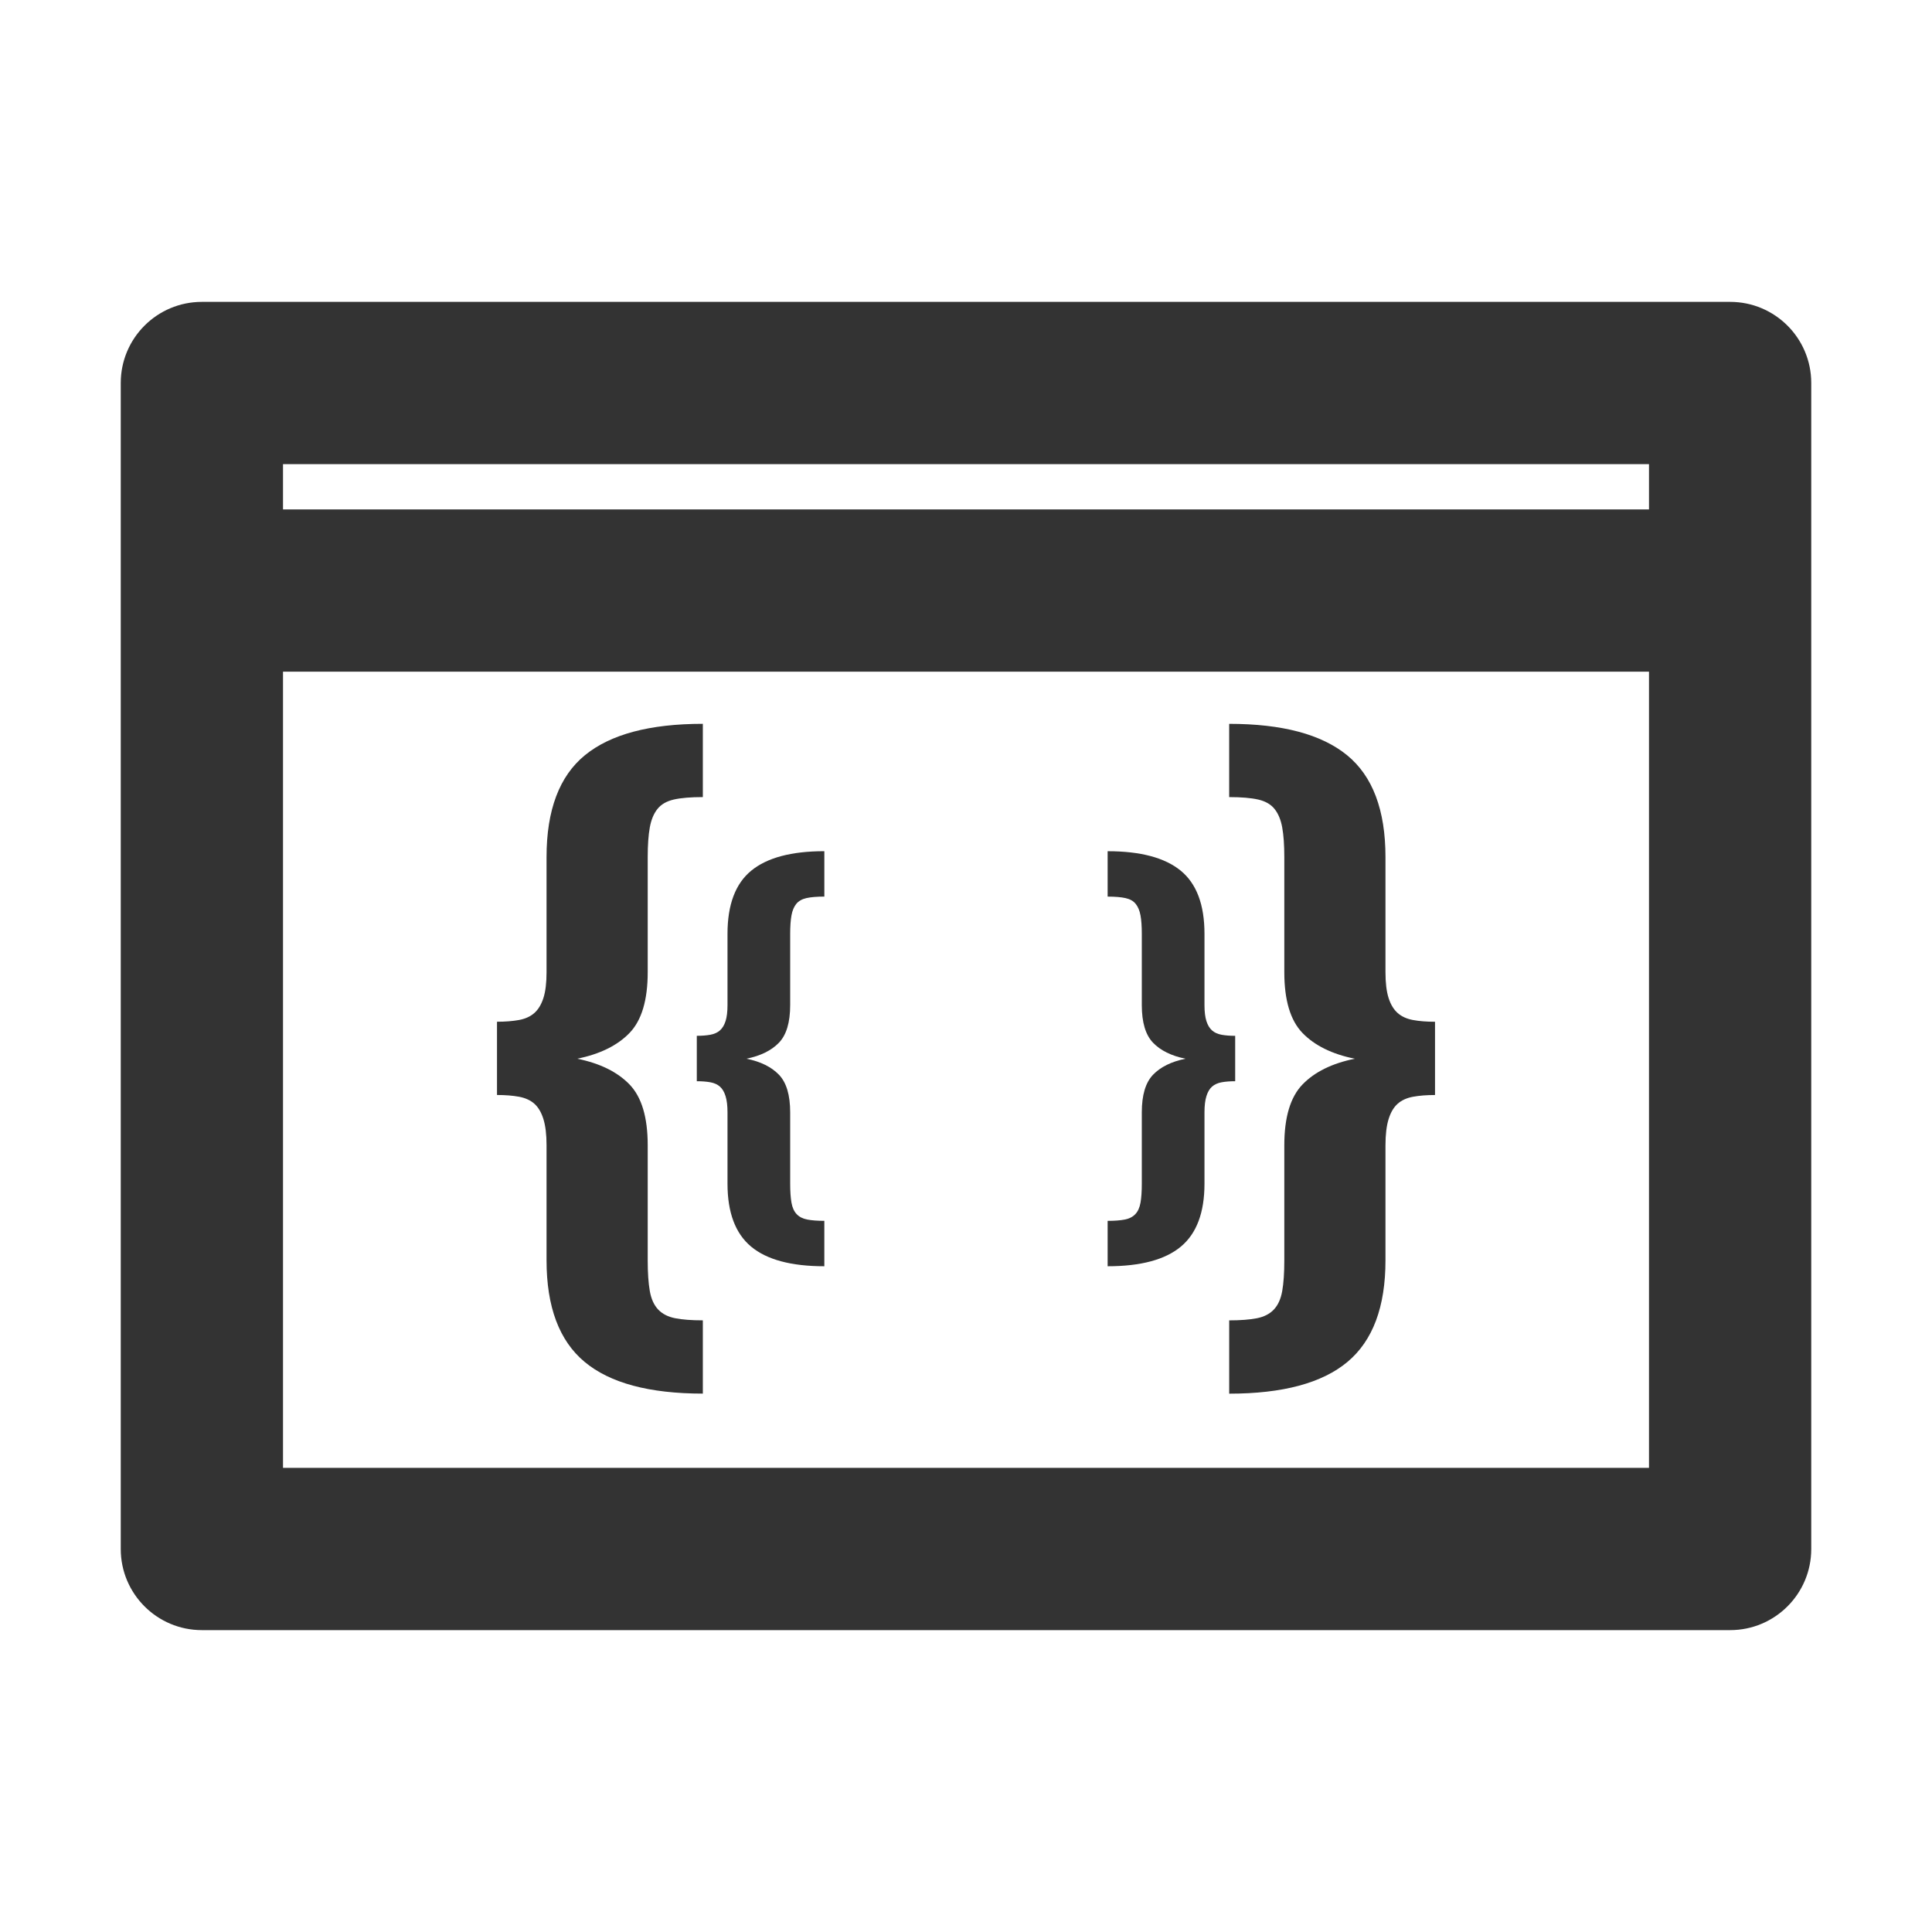
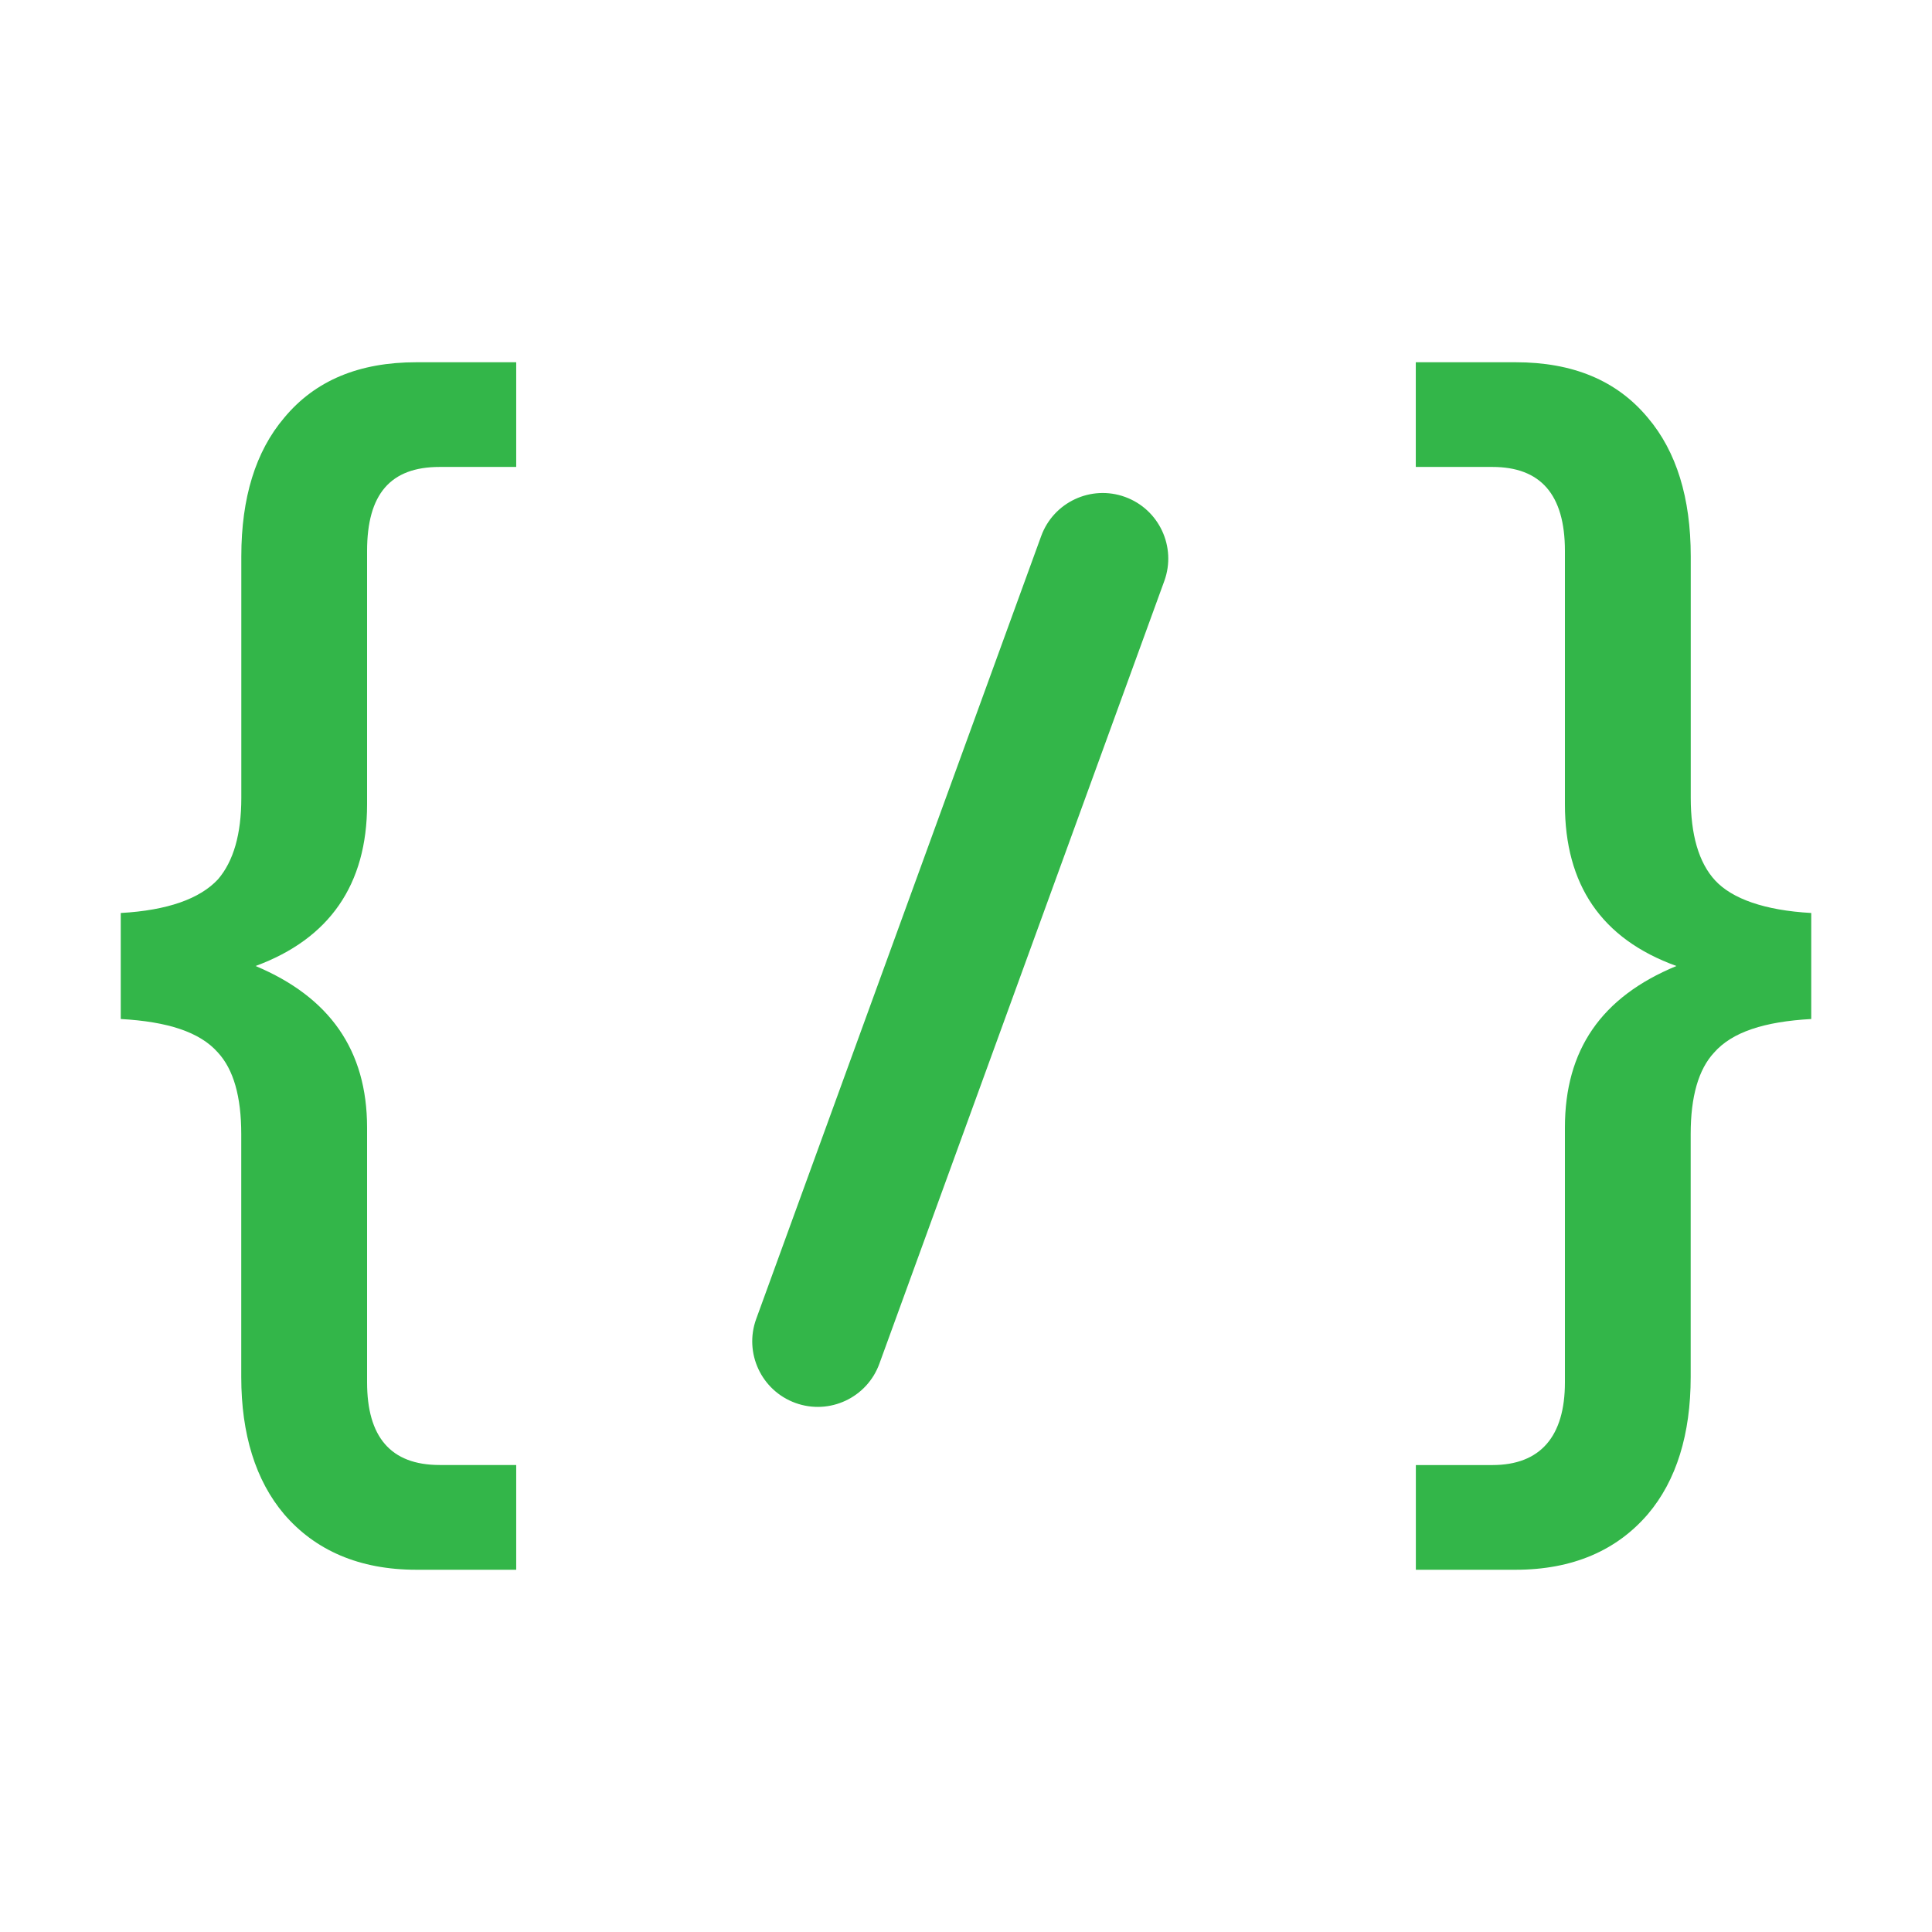
- <svg xmlns="http://www.w3.org/2000/svg" t="1688911204146" class="icon" viewBox="0 0 1024 1024" version="1.1" p-id="8639" width="200" height="200">
-   <path d="M917 160H107c-23.75 0-43 19.25-43 43v618c0 23.75 19.25 43 43 43h810c23.75 0 43-19.25 43-43V203c0-23.75-19.25-43-43-43z m-43 618H150V356h724v422zM150 270v-24h724v24H150z" fill="#333333" p-id="8640" />
-   <path d="M372.51 738.64c-28.35 0-49.25-5.61-62.68-16.83-13.44-11.22-20.15-29.16-20.15-53.81v-61c0-5.67-0.55-10.29-1.66-13.87-1.11-3.57-2.72-6.29-4.81-8.14-2.1-1.85-4.81-3.08-8.14-3.7-3.33-0.61-7.21-0.92-11.65-0.92v-38.83c4.44 0 8.32-0.31 11.65-0.92 3.33-0.61 6.04-1.85 8.14-3.7 2.09-1.85 3.7-4.5 4.81-7.95 1.11-3.45 1.66-8.01 1.66-13.68v-61.02c0-24.9 6.78-42.9 20.34-53.99 13.56-11.09 34.39-16.64 62.5-16.64v38.83c-6.41 0-11.53 0.43-15.35 1.29-3.83 0.87-6.72 2.53-8.69 4.99-1.98 2.47-3.33 5.73-4.07 9.8-0.74 4.07-1.11 9.31-1.11 15.72v61.02c0 14.79-3.21 25.52-9.61 32.17-6.41 6.66-15.66 11.22-27.73 13.68 12.08 2.47 21.32 7.03 27.73 13.68 6.41 6.66 9.61 17.38 9.61 32.17v61.02c0 6.66 0.37 12.08 1.11 16.27 0.74 4.19 2.22 7.45 4.44 9.8 2.22 2.34 5.23 3.88 9.06 4.62 3.82 0.74 8.69 1.11 14.61 1.11v38.83zM651.49 699.82c5.92 0 10.79-0.37 14.61-1.11 3.83-0.74 6.84-2.28 9.06-4.62 2.22-2.35 3.7-5.61 4.44-9.8 0.74-4.19 1.11-9.61 1.11-16.27V607c0-14.79 3.21-25.52 9.61-32.17 6.41-6.66 15.66-11.22 27.73-13.68-12.08-2.46-21.32-7.03-27.73-13.68-6.41-6.66-9.61-17.38-9.61-32.17v-61.02c0-6.41-0.37-11.65-1.11-15.72-0.74-4.07-2.09-7.33-4.07-9.8-1.97-2.46-4.87-4.13-8.69-4.99-3.82-0.86-8.93-1.29-15.35-1.29v-38.83c28.1 0 48.94 5.55 62.5 16.64 13.56 11.09 20.34 29.09 20.34 53.99v61.02c0 5.67 0.55 10.23 1.66 13.68 1.11 3.46 2.72 6.1 4.81 7.95 2.1 1.85 4.81 3.09 8.14 3.7 3.33 0.62 7.21 0.92 11.65 0.92v38.83c-4.44 0-8.32 0.31-11.65 0.92-3.33 0.62-6.04 1.85-8.14 3.7-2.09 1.85-3.7 4.56-4.81 8.14-1.11 3.58-1.66 8.2-1.66 13.87v61.02c0 24.65-6.71 42.58-20.15 53.81-13.43 11.22-34.33 16.83-62.68 16.83v-38.85z" fill="#333333" p-id="8641" />
-   <path d="M436.92 671.14c-17.57 0-30.52-3.48-38.84-10.43-8.33-6.95-12.49-18.07-12.49-33.34v-37.81c0-3.51-0.34-6.38-1.03-8.59s-1.68-3.9-2.98-5.04c-1.3-1.15-2.98-1.91-5.04-2.29-2.06-0.38-4.47-0.57-7.22-0.57V549c2.75 0 5.16-0.19 7.22-0.57 2.06-0.38 3.74-1.15 5.04-2.29 1.3-1.15 2.29-2.79 2.98-4.93 0.69-2.14 1.03-4.96 1.03-8.48v-37.81c0-15.43 4.2-26.58 12.6-33.46 8.4-6.88 21.31-10.31 38.73-10.31v24.06c-3.97 0-7.14 0.27-9.51 0.8-2.37 0.54-4.16 1.57-5.39 3.09-1.22 1.53-2.06 3.55-2.52 6.07-0.46 2.52-0.69 5.77-0.69 9.74v37.81c0 9.17-1.99 15.81-5.96 19.94-3.97 4.12-9.7 6.95-17.19 8.48 7.48 1.53 13.21 4.35 17.19 8.48 3.97 4.13 5.96 10.77 5.96 19.94v37.81c0 4.12 0.23 7.48 0.69 10.08 0.46 2.6 1.37 4.62 2.75 6.07 1.37 1.45 3.24 2.41 5.61 2.86 2.37 0.46 5.39 0.69 9.05 0.69v24.07zM587.08 647.08c3.67 0 6.69-0.23 9.05-0.69 2.37-0.46 4.24-1.41 5.61-2.86 1.38-1.45 2.29-3.48 2.75-6.07 0.46-2.6 0.69-5.96 0.69-10.08v-37.81c0-9.17 1.99-15.81 5.96-19.94 3.97-4.12 9.7-6.95 17.19-8.48-7.48-1.53-13.21-4.35-17.19-8.48-3.97-4.13-5.96-10.77-5.96-19.94v-37.81c0-3.97-0.23-7.22-0.69-9.74-0.46-2.52-1.3-4.54-2.52-6.07-1.22-1.53-3.01-2.56-5.39-3.09-2.37-0.53-5.54-0.8-9.51-0.8v-24.06c17.42 0 30.33 3.44 38.73 10.31 8.4 6.88 12.6 18.03 12.6 33.46v37.81c0 3.52 0.34 6.34 1.03 8.48 0.69 2.14 1.68 3.78 2.98 4.93s2.98 1.91 5.04 2.29c2.06 0.38 4.47 0.57 7.22 0.57v24.06c-2.75 0-5.16 0.19-7.22 0.57-2.06 0.38-3.74 1.15-5.04 2.29-1.3 1.15-2.29 2.83-2.98 5.04-0.69 2.22-1.03 5.08-1.03 8.59v37.81c0 15.28-4.16 26.39-12.49 33.34-8.33 6.95-21.27 10.43-38.84 10.43v-24.06z" fill="#333333" p-id="8642" />
+ <svg xmlns="http://www.w3.org/2000/svg" t="1691575422218" class="icon" viewBox="0 0 1024 1024" version="1.1" p-id="7669" width="200" height="200">
+   <path d="M596.32 263.392c18.048 6.56 27.328 26.496 20.8 44.512l-151.04 414.912a34.72 34.72 0 1 1-65.28-23.744l151.04-414.912a34.72 34.72 0 0 1 44.48-20.768zM220.64 192H273.6v55.488H233.024c-26.112 0-38.464 14.4-38.464 44.544v134.304c0 42.496-19.936 71.264-59.104 85.664 39.168 16.448 59.104 44.544 59.104 85.664v134.976c0 28.8 12.352 43.84 38.464 43.84H273.6V832H220.672c-30.24 0-53.6-10.272-70.08-29.44-15.136-17.856-22.72-42.496-22.72-72.64v-128.832c0-19.872-4.096-34.24-12.352-43.2-9.6-10.944-26.784-16.416-51.52-17.792v-56.192c24.736-1.376 41.92-7.52 51.52-17.824 8.256-9.6 12.384-24 12.384-43.168V294.784c0-30.848 7.552-55.488 22.688-73.312C167.04 201.6 190.4 192 220.672 192z m529.792 0h52.896c30.24 0 53.6 9.6 70.08 29.44 15.136 17.856 22.72 42.496 22.72 73.344v128.128c0 19.2 4.096 34.24 13.024 43.84 8.96 9.6 26.112 15.776 50.848 17.152v56.192c-24.736 1.376-41.92 6.848-51.52 17.824-8.256 8.896-12.384 23.296-12.384 43.168v128.8c0 30.176-7.552 54.816-22.688 72.64-16.48 19.2-39.84 29.472-70.08 29.472h-52.896v-55.488h40.544c25.408 0 38.464-15.104 38.464-43.84v-135.04c0-41.088 19.232-69.184 59.104-85.632-39.872-14.4-59.104-43.168-59.104-85.664V292.032c0-30.144-13.056-44.544-38.464-44.544H750.4V192z" fill="#33b649" p-id="7670" />
</svg>
